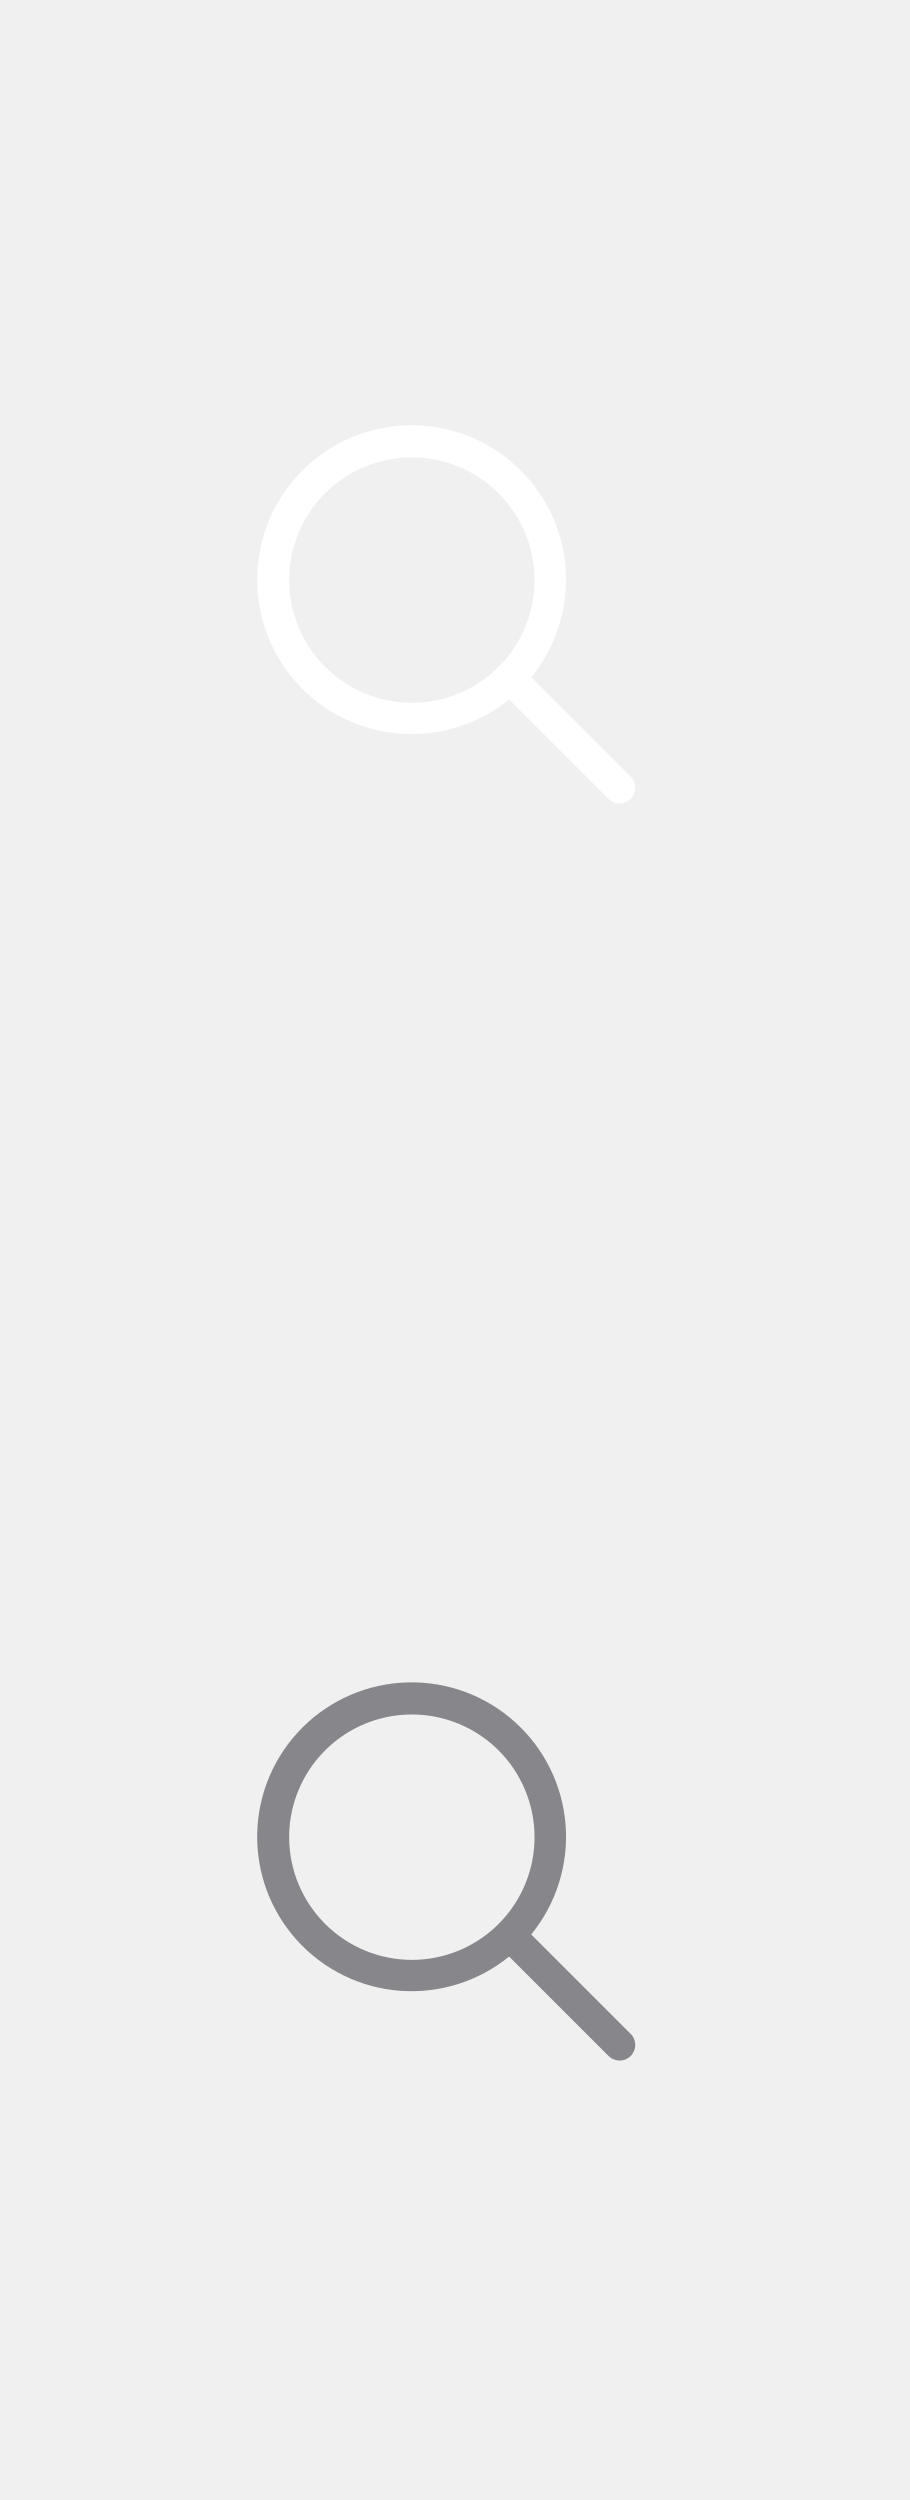
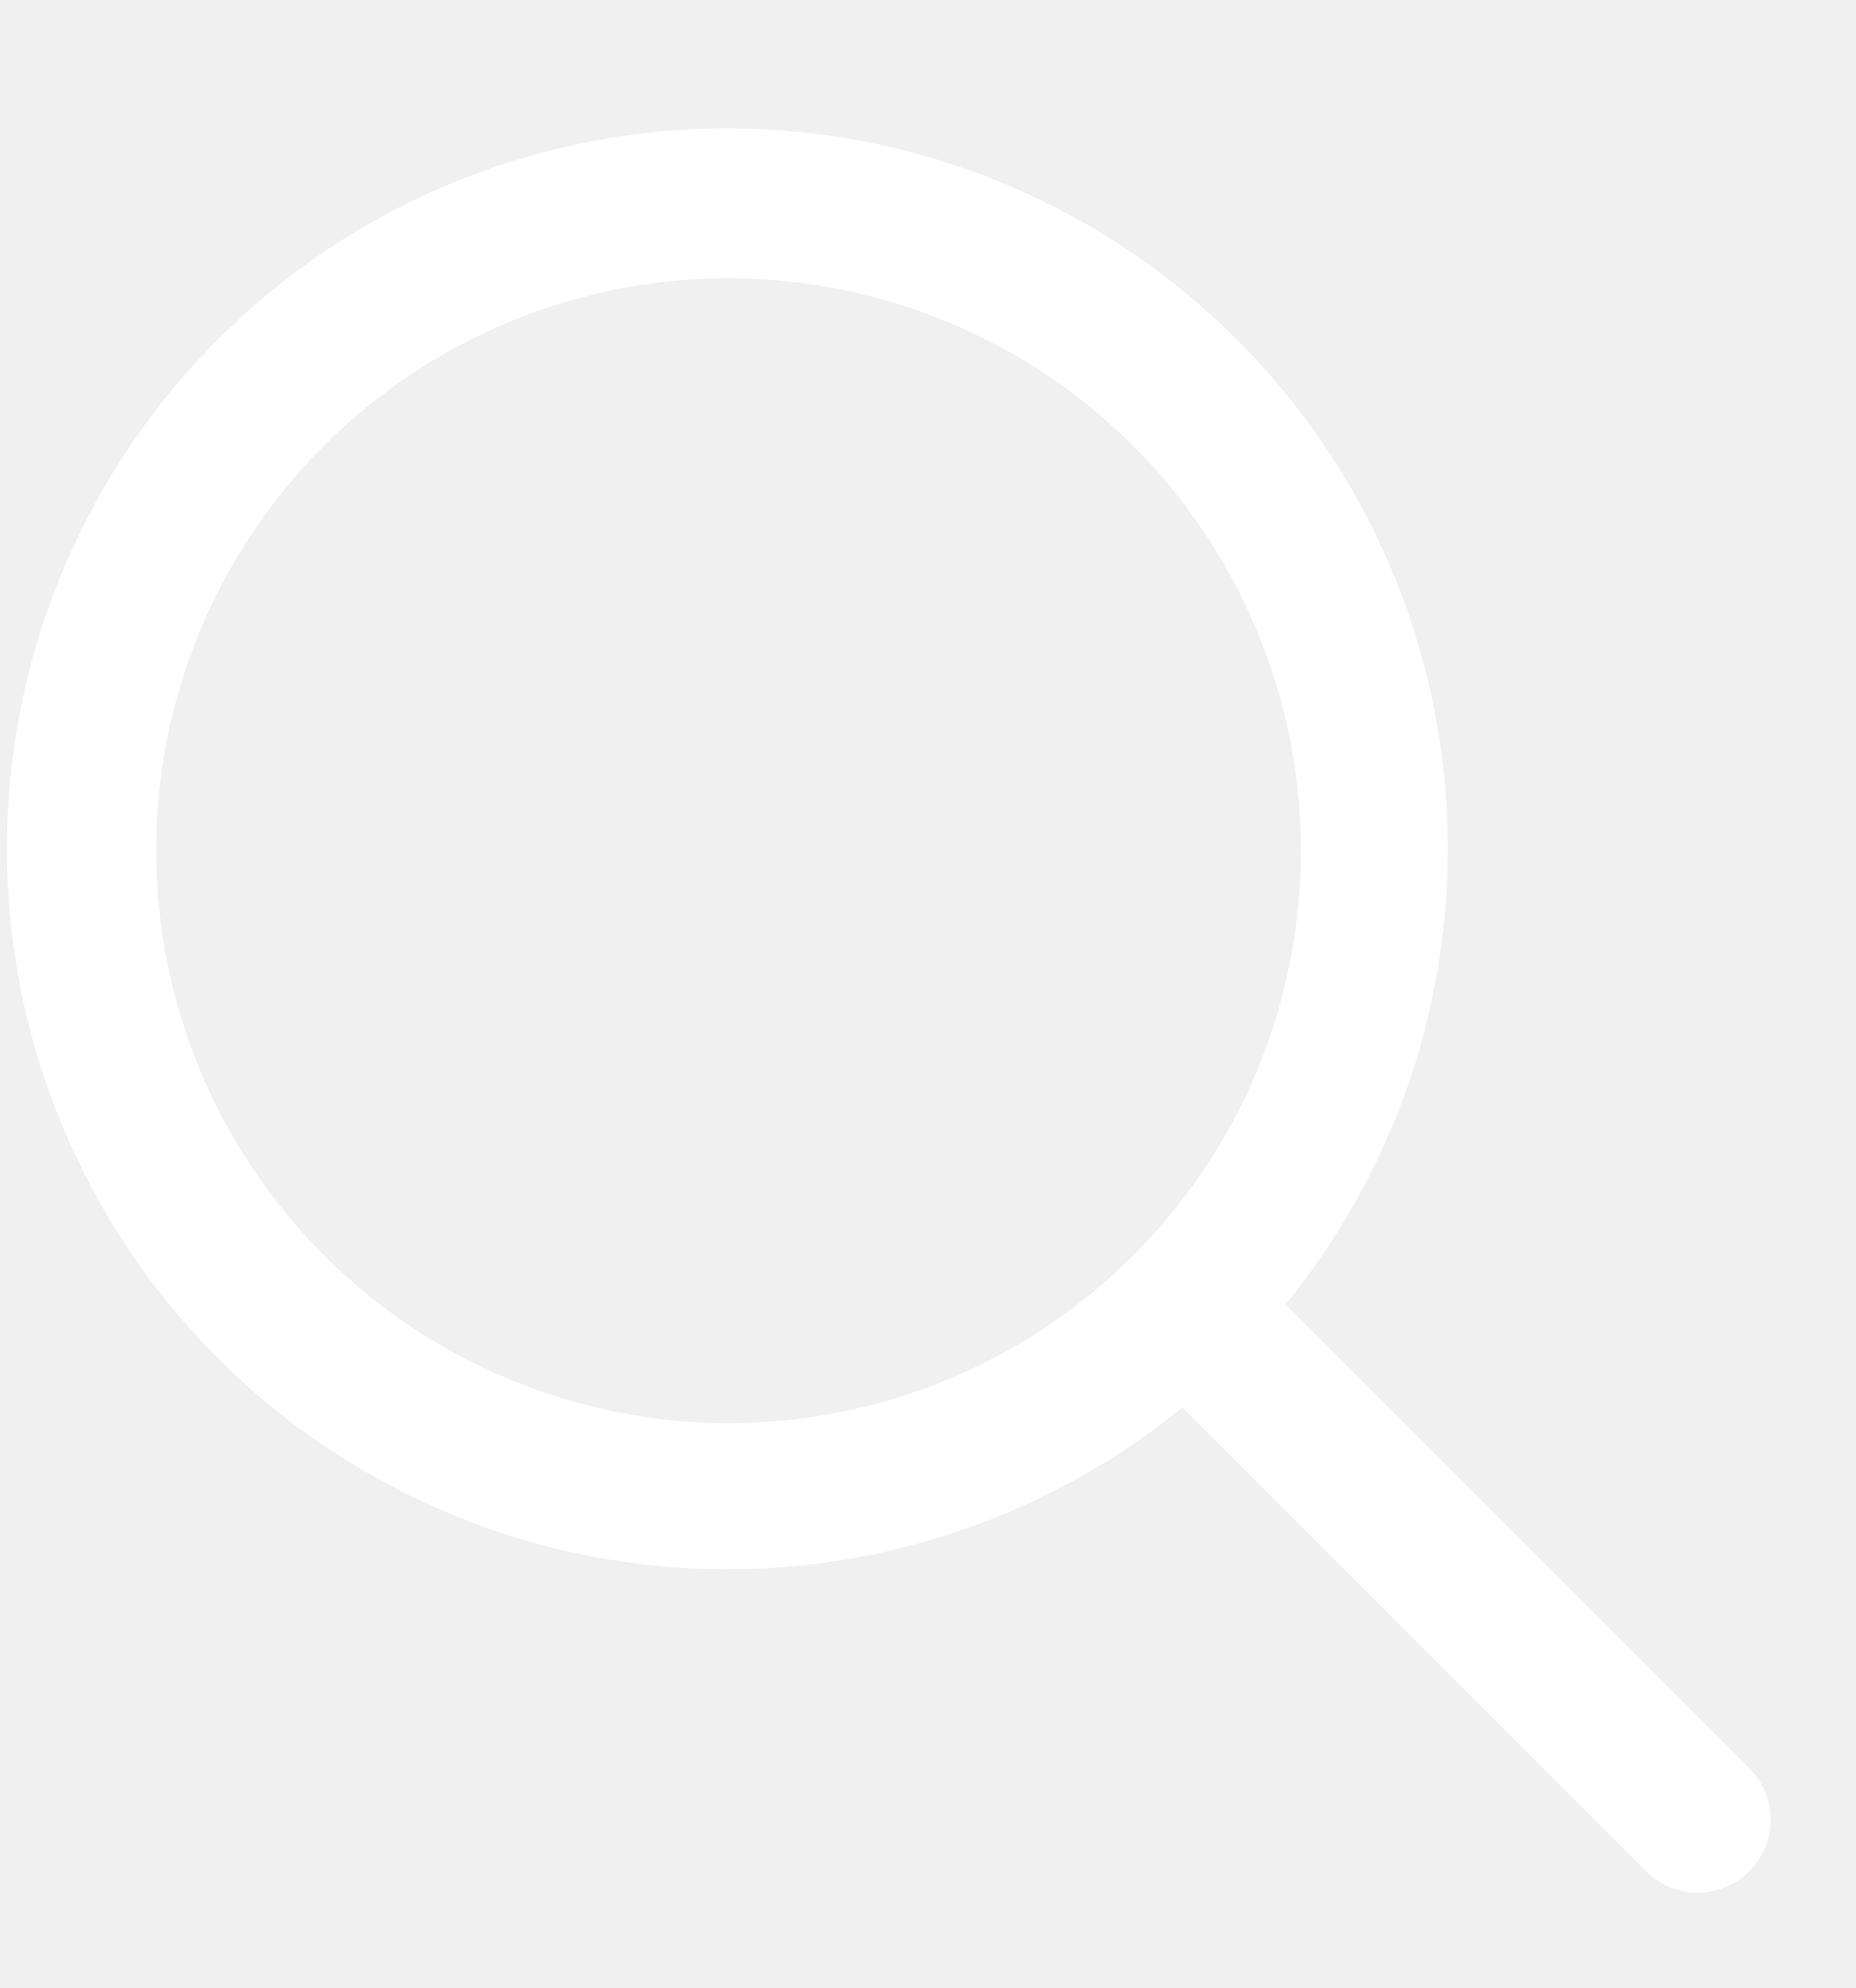
- <svg xmlns="http://www.w3.org/2000/svg" width="32" height="88" viewBox="0 0 32 88" fill="none">
-   <g clip-path="url(#clip0_1_974)">
-     <path d="M22.199 27.343L18.699 23.843C19.58 22.763 20.014 21.386 19.909 19.996C19.804 18.605 19.169 17.309 18.135 16.374C17.101 15.438 15.748 14.936 14.354 14.97C12.96 15.005 11.633 15.573 10.647 16.558C9.66 17.544 9.09 18.87 9.054 20.264C9.018 21.657 9.518 23.011 10.452 24.046C11.386 25.081 12.682 25.718 14.072 25.825C15.462 25.931 16.84 25.5 17.921 24.62L21.421 28.12C21.472 28.171 21.532 28.211 21.599 28.239C21.666 28.267 21.738 28.281 21.81 28.281C21.882 28.281 21.953 28.267 22.02 28.239C22.087 28.211 22.148 28.171 22.199 28.12C22.25 28.069 22.29 28.008 22.318 27.941C22.346 27.875 22.36 27.803 22.36 27.731C22.36 27.659 22.346 27.587 22.318 27.52C22.29 27.454 22.25 27.393 22.199 27.342V27.343ZM10.178 20.418C10.178 19.564 10.431 18.729 10.906 18.019C11.381 17.308 12.055 16.755 12.845 16.428C13.634 16.102 14.502 16.016 15.34 16.183C16.178 16.35 16.947 16.761 17.551 17.365C18.155 17.969 18.566 18.739 18.733 19.577C18.899 20.414 18.814 21.283 18.487 22.072C18.16 22.861 17.606 23.535 16.896 24.01C16.186 24.485 15.351 24.738 14.497 24.738C13.351 24.737 12.253 24.281 11.444 23.471C10.634 22.661 10.178 21.563 10.178 20.418Z" fill="white" />
-     <path d="M22.199 71.593L18.699 68.093C19.58 67.013 20.014 65.636 19.909 64.246C19.804 62.855 19.169 61.559 18.135 60.624C17.101 59.688 15.748 59.186 14.354 59.22C12.96 59.255 11.633 59.823 10.647 60.808C9.66 61.794 9.09 63.12 9.054 64.514C9.018 65.907 9.518 67.261 10.452 68.296C11.386 69.331 12.682 69.968 14.072 70.075C15.462 70.181 16.84 69.75 17.921 68.87L21.421 72.37C21.524 72.473 21.664 72.531 21.81 72.531C21.956 72.531 22.096 72.473 22.199 72.37C22.302 72.267 22.36 72.127 22.36 71.981C22.36 71.835 22.302 71.695 22.199 71.592V71.593ZM10.178 64.668C10.178 63.814 10.431 62.979 10.906 62.269C11.381 61.559 12.055 61.005 12.845 60.678C13.634 60.352 14.502 60.266 15.34 60.433C16.178 60.6 16.947 61.011 17.551 61.615C18.155 62.219 18.566 62.989 18.733 63.827C18.899 64.664 18.814 65.533 18.487 66.322C18.16 67.111 17.606 67.785 16.896 68.26C16.186 68.735 15.351 68.988 14.497 68.988C13.351 68.987 12.253 68.531 11.444 67.721C10.634 66.911 10.178 65.813 10.178 64.668Z" fill="#86868B" />
-   </g>
-   <defs>
-     <clipPath id="clip0_1_974">
-       <rect width="15" height="88" fill="white" transform="translate(8.21875)" />
-     </clipPath>
-   </defs>
+ <svg xmlns="http://www.w3.org/2000/svg" width="14" height="15" viewBox="0 0 14 15" fill="none">
+   <path d="M13.199 13.343L9.699 9.843C10.58 8.763 11.014 7.386 10.909 5.996C10.804 4.605 10.169 3.309 9.135 2.374C8.101 1.438 6.748 0.936 5.354 0.97C3.96 1.005 2.633 1.573 1.647 2.558C0.66 3.544 0.09 4.87 0.054 6.264C0.018 7.657 0.518 9.011 1.452 10.046C2.386 11.081 3.682 11.718 5.072 11.825C6.462 11.931 7.84 11.5 8.921 10.62L12.421 14.12C12.472 14.171 12.533 14.211 12.599 14.239C12.666 14.267 12.738 14.281 12.81 14.281C12.882 14.281 12.954 14.267 13.02 14.239C13.087 14.211 13.148 14.171 13.199 14.12C13.25 14.069 13.29 14.008 13.318 13.941C13.346 13.875 13.36 13.803 13.36 13.731C13.36 13.659 13.346 13.587 13.318 13.52C13.29 13.454 13.25 13.393 13.199 13.342V13.343ZM1.178 6.418C1.178 5.564 1.431 4.729 1.906 4.019C2.381 3.308 3.055 2.755 3.845 2.428C4.634 2.102 5.502 2.016 6.34 2.183C7.178 2.35 7.947 2.761 8.551 3.365C9.155 3.969 9.566 4.739 9.733 5.577C9.899 6.414 9.814 7.283 9.487 8.072C9.16 8.861 8.606 9.535 7.896 10.01C7.186 10.485 6.351 10.738 5.497 10.738C4.351 10.737 3.253 10.281 2.444 9.471C1.634 8.661 1.179 7.563 1.178 6.418Z" fill="white" />
</svg>
